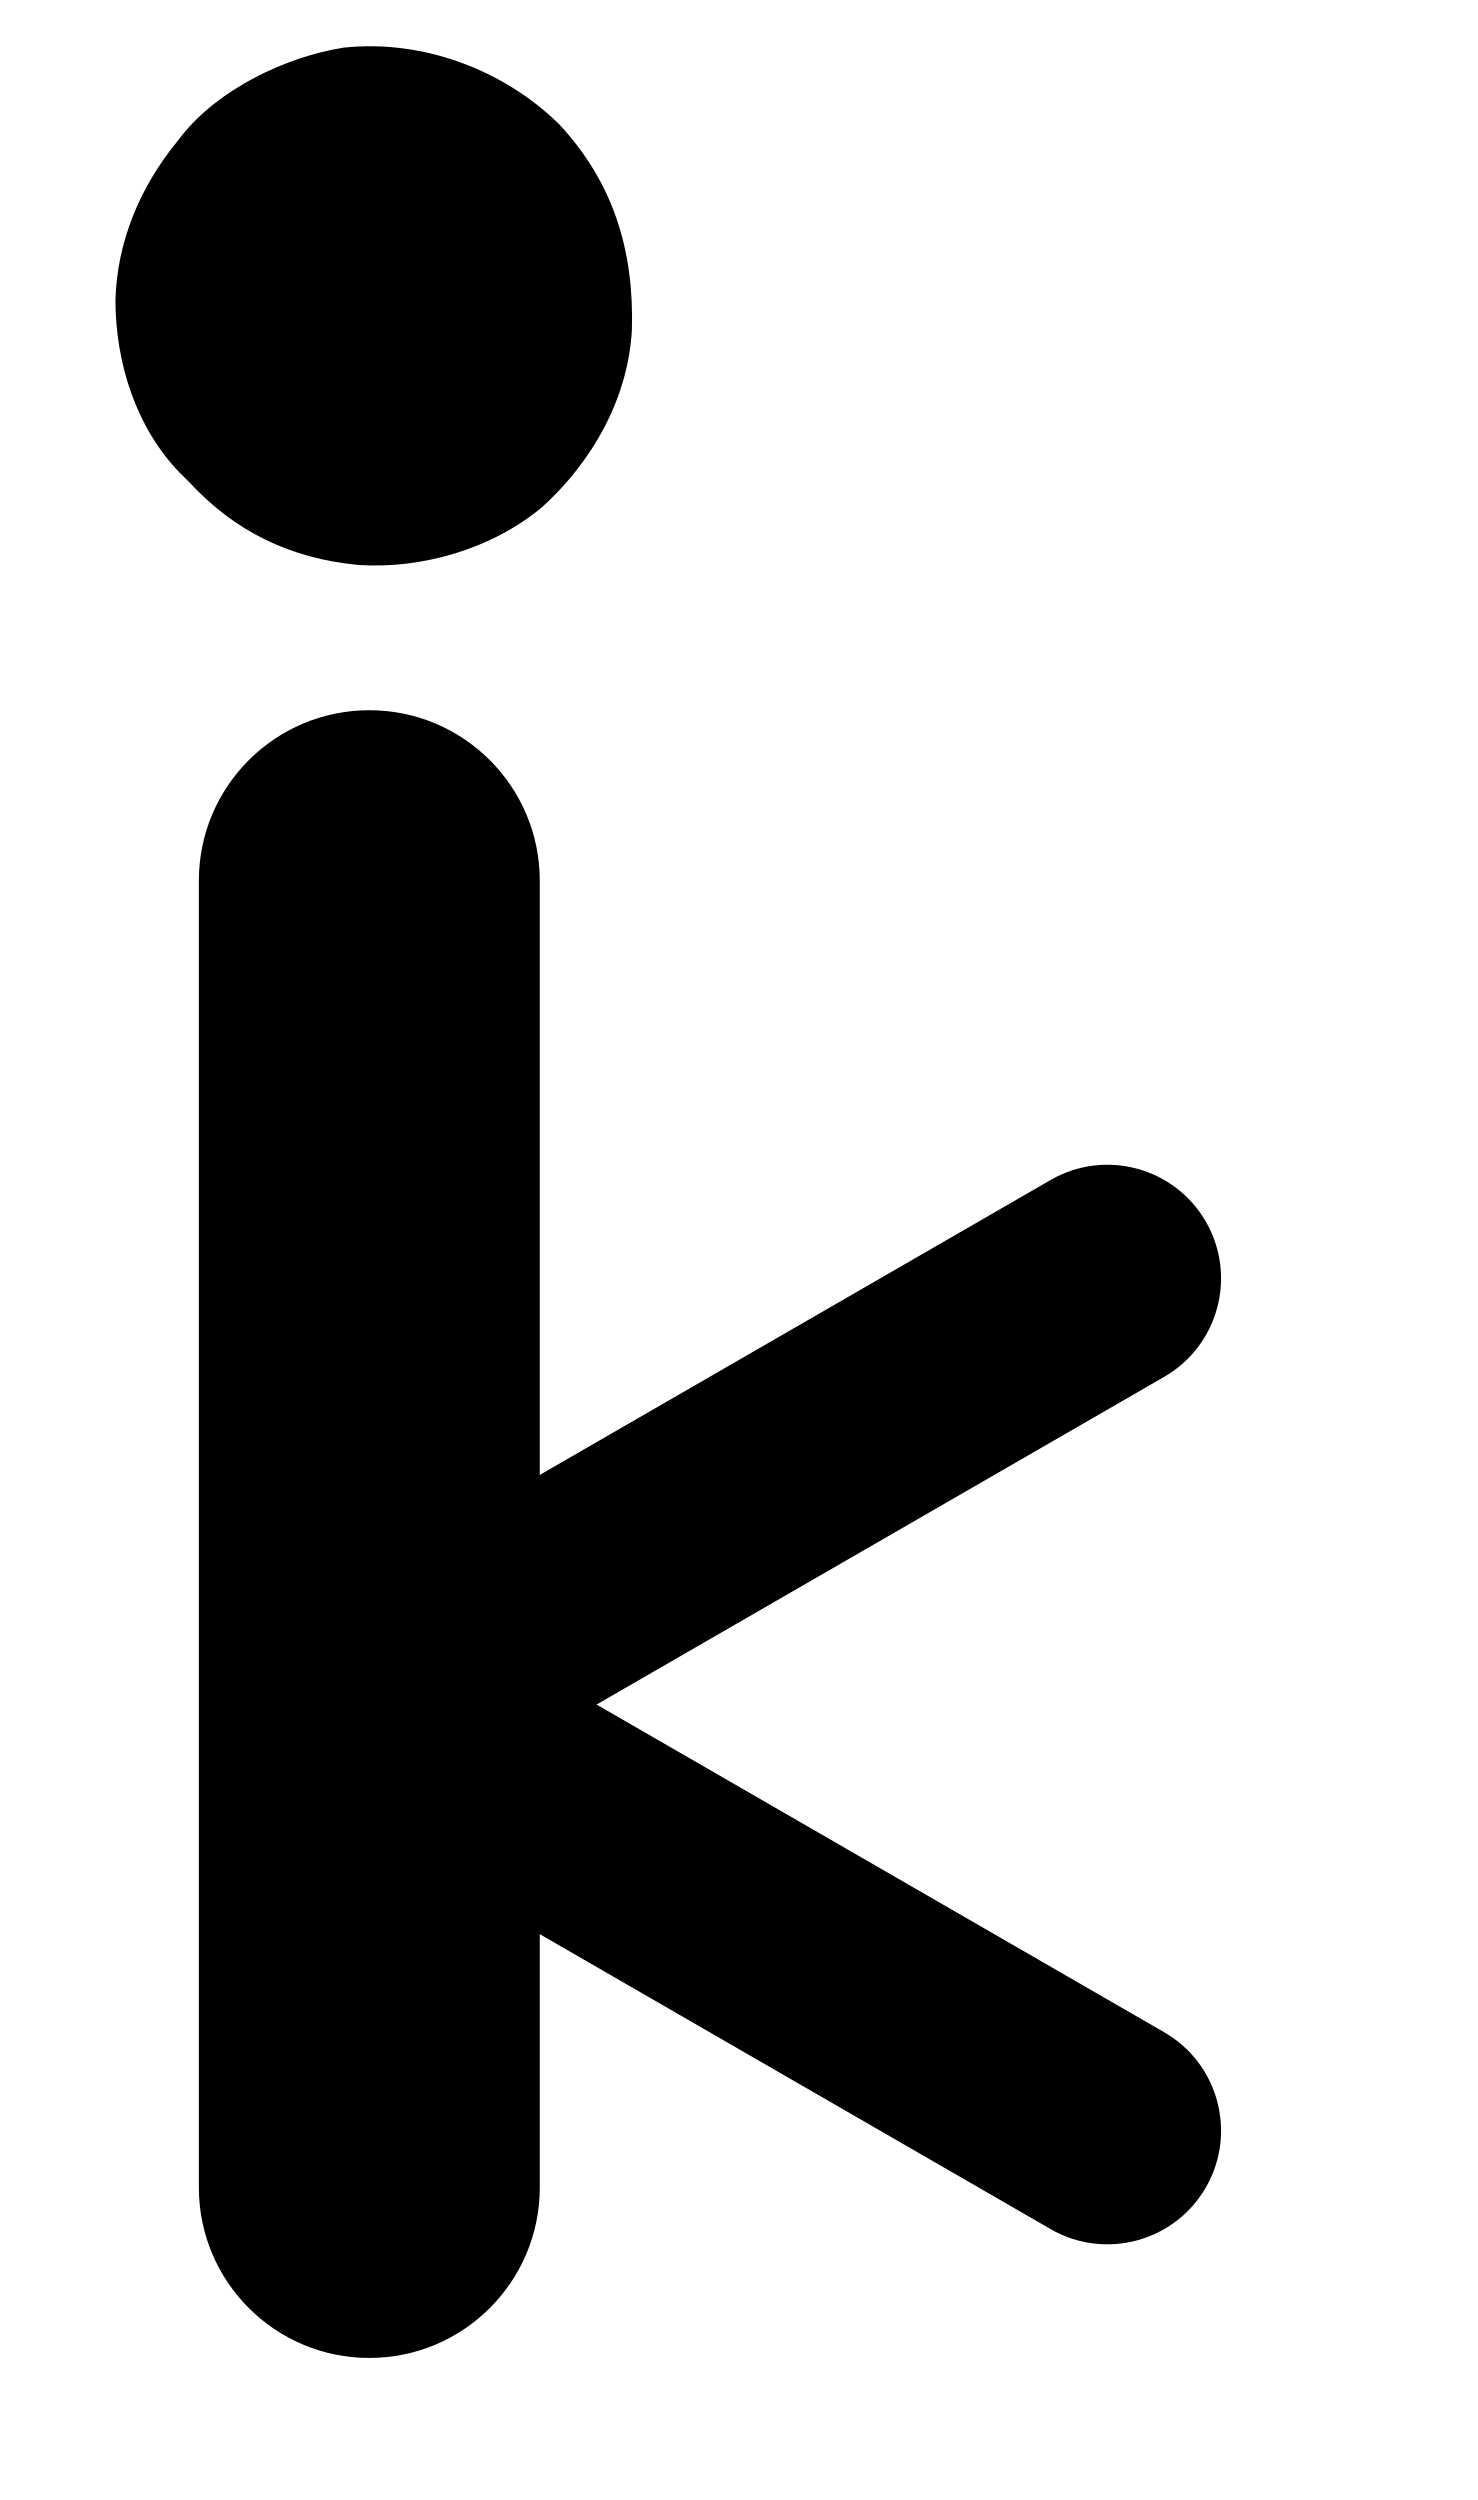
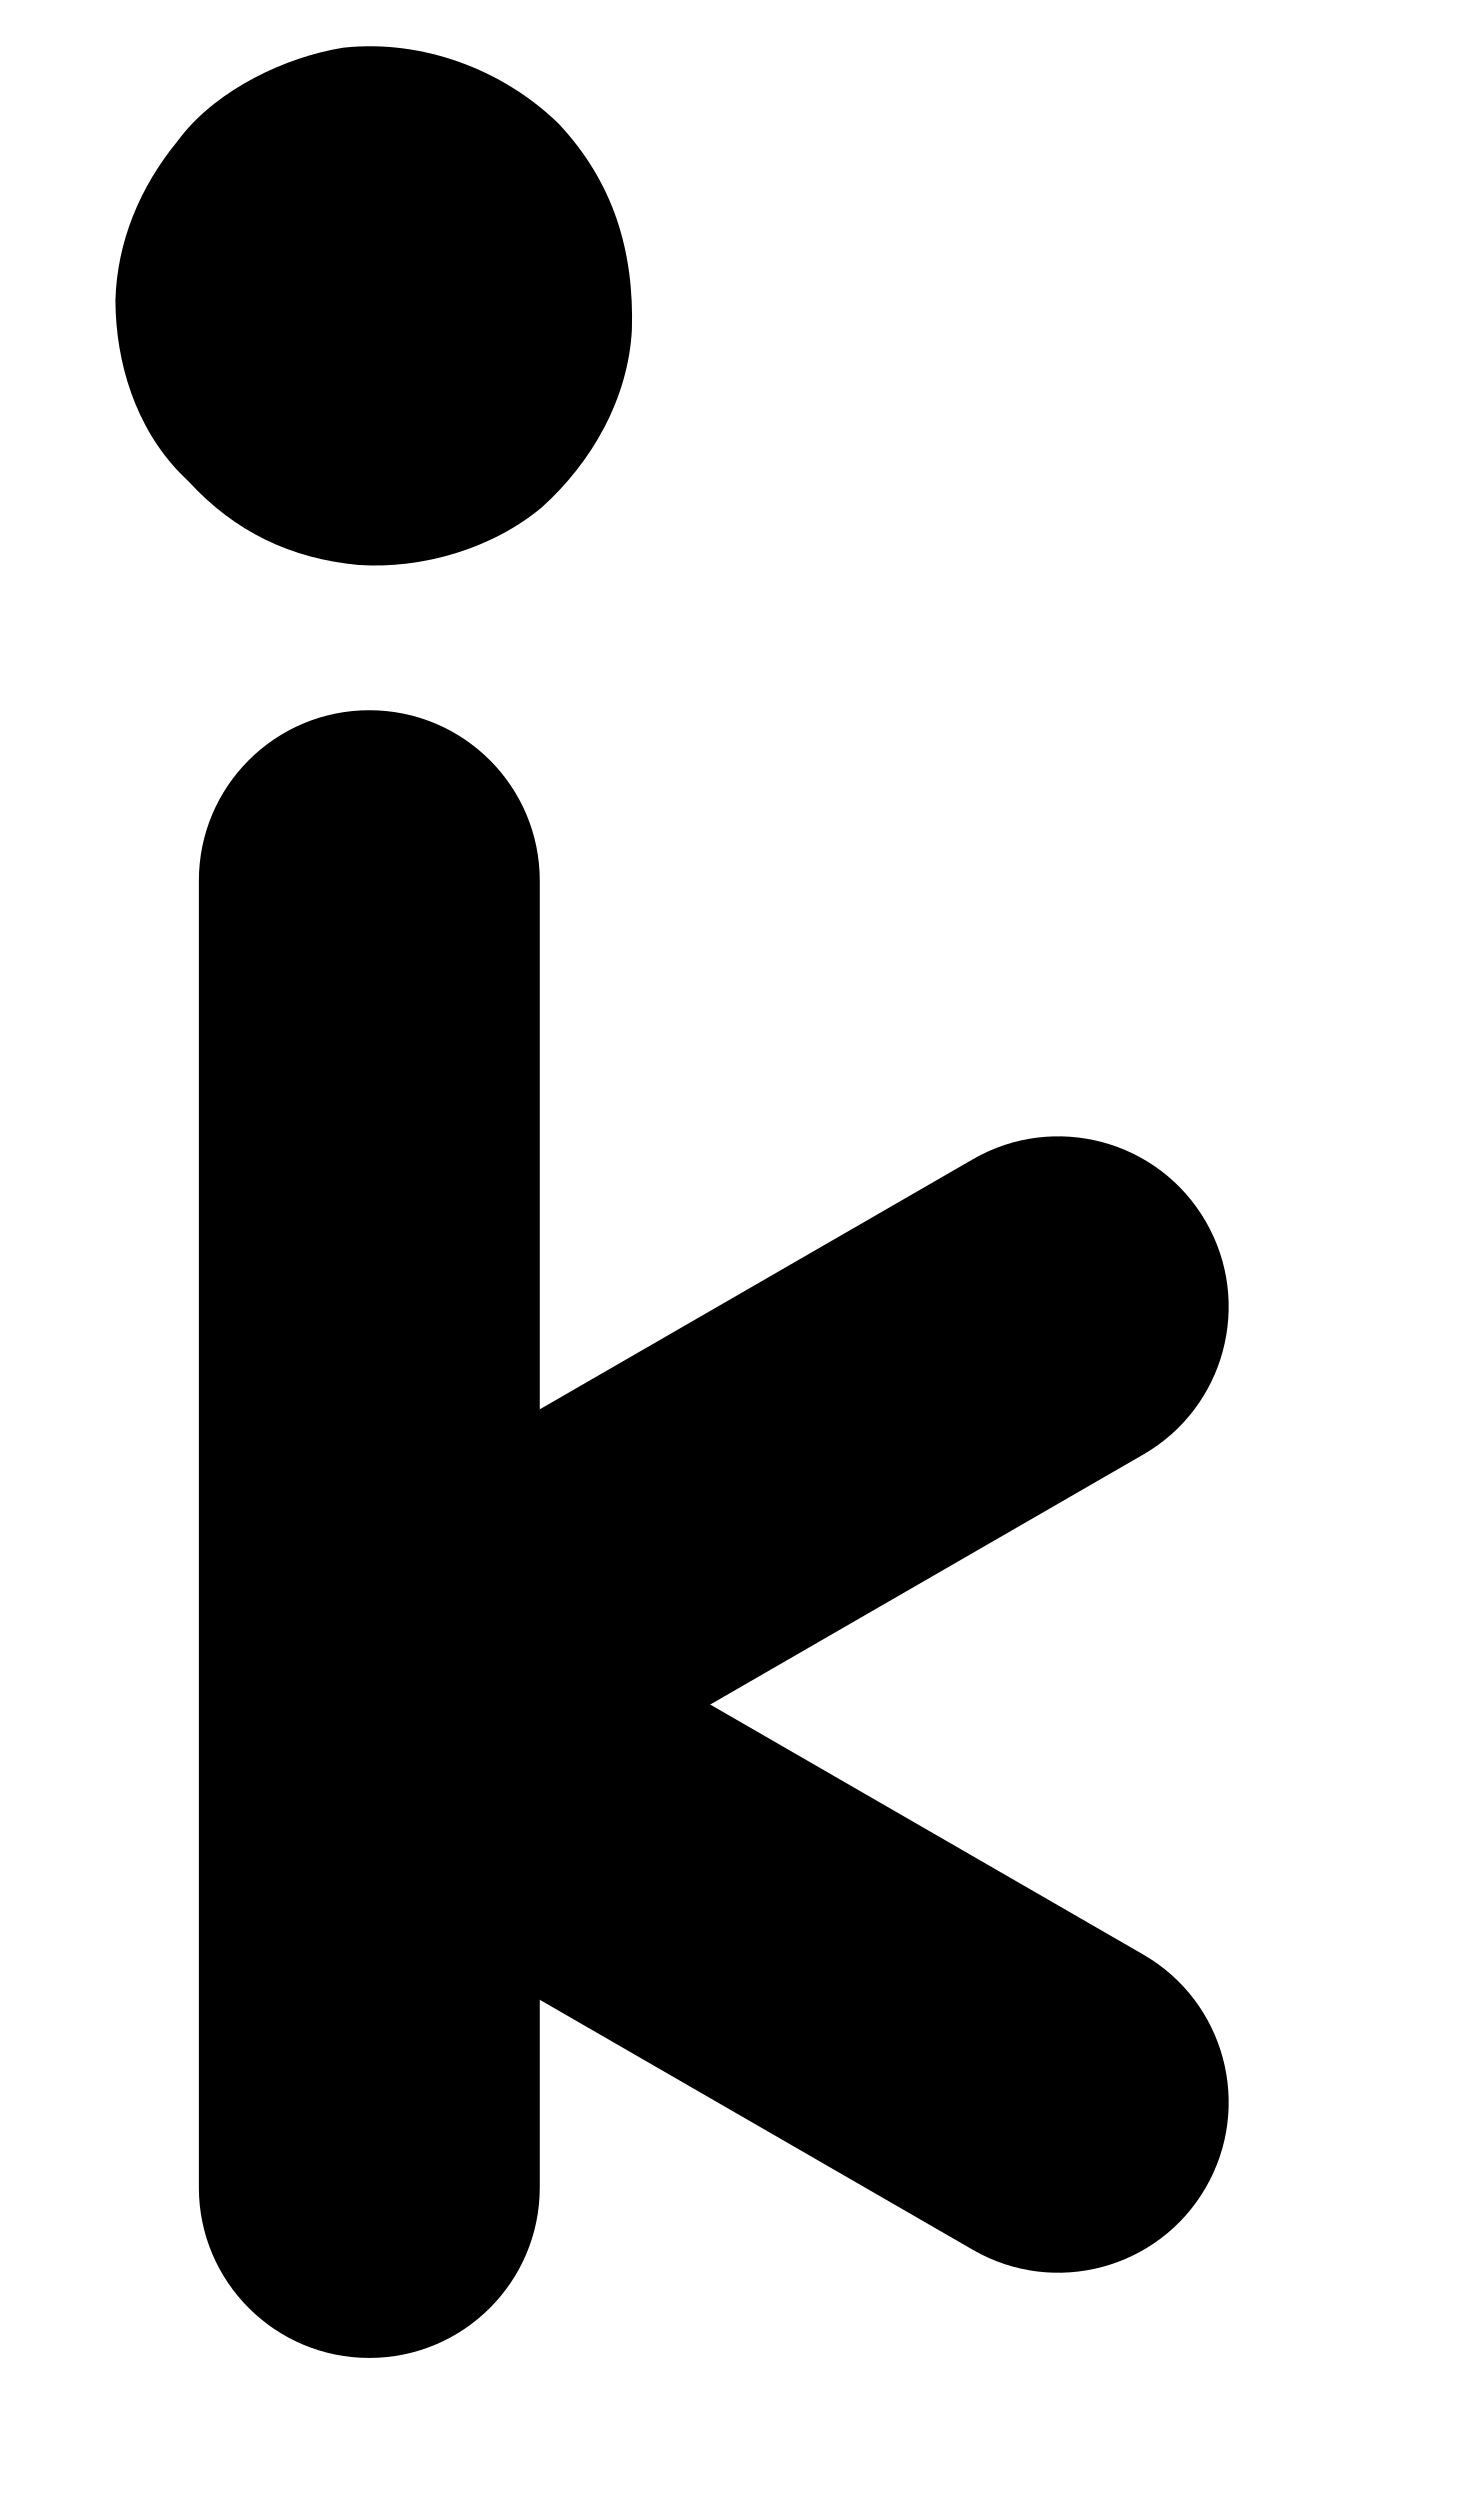
<svg xmlns="http://www.w3.org/2000/svg" viewBox="0 0 52 88" fill="none">
  <g transform="translate(3.5 1) scale(.21)">
    <path d="M0 0 C9.17 9.81 12.64 21.3 12.25 34.54 C11.62 46.01 5.64 56.6 -2.81 64.25 C-11.12 71.2 -22.85 74.64 -33.56 73.94 C-44.94 72.87 -54.28 68.38 -62 60 C-62.49 59.52 -62.98 59.03 -63.47 58.55 C-70.89 50.92 -74.28 40.08 -74.32 29.58 C-74.05 19.71 -70.18 10.58 -64 3 C-63.76 2.69 -63.52 2.38 -63.27 2.06 C-57.11 -5.77 -45.85 -11.22 -36.12 -12.77 C-22.96 -14.2 -9.37 -9.16 0 0 Z " fill="currentColor" transform="translate(77,16)" />
  </g>
  <rect x="7" y="25" width="12" height="58" rx="6" fill="currentColor" />
  <g fill="currentColor">
-     <rect transform="translate(13 60) rotate(-30)" x="0" y="-4" width="34" height="8" rx="4" />
-     <rect transform="translate(13 60) rotate(30)" x="0" y="-4" width="34" height="8" rx="4" />
+     <rect transform="translate(13 60) rotate(-30)" x="0" y="-6" width="34" height="12" rx="6" />
+     <rect transform="translate(13 60) rotate(30)" x="0" y="-6" width="34" height="12" rx="6" />
  </g>
</svg>
